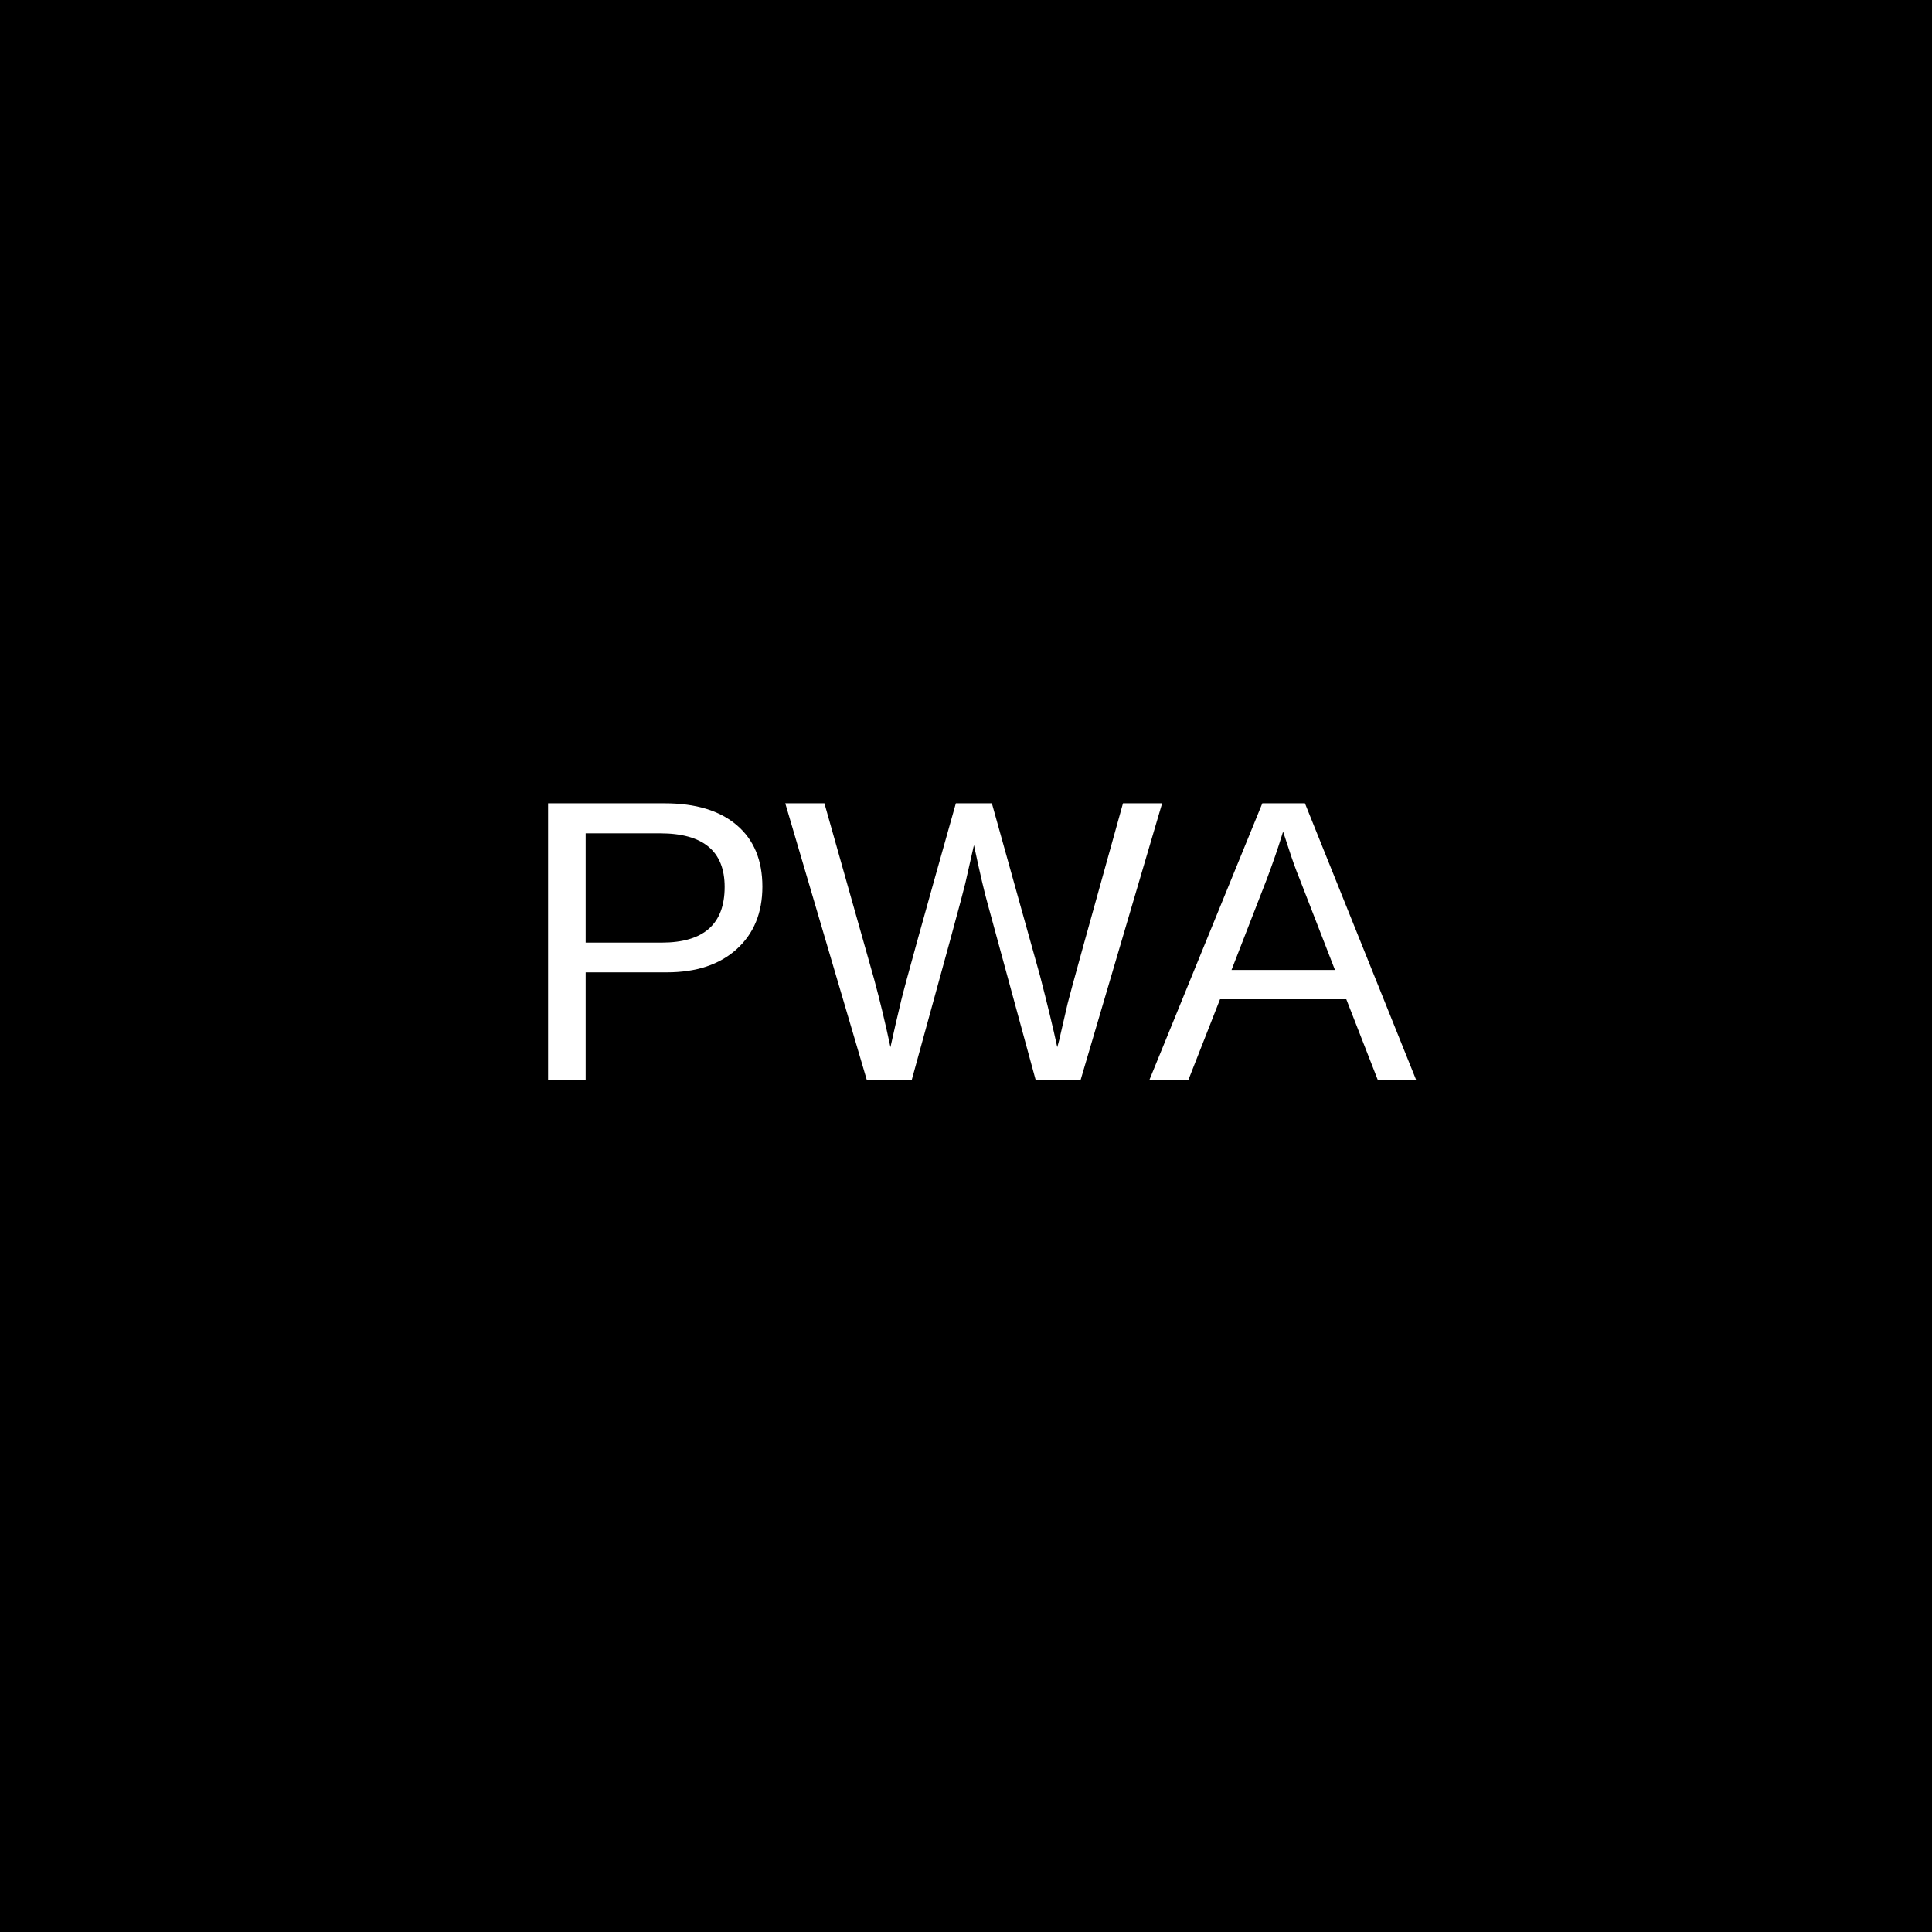
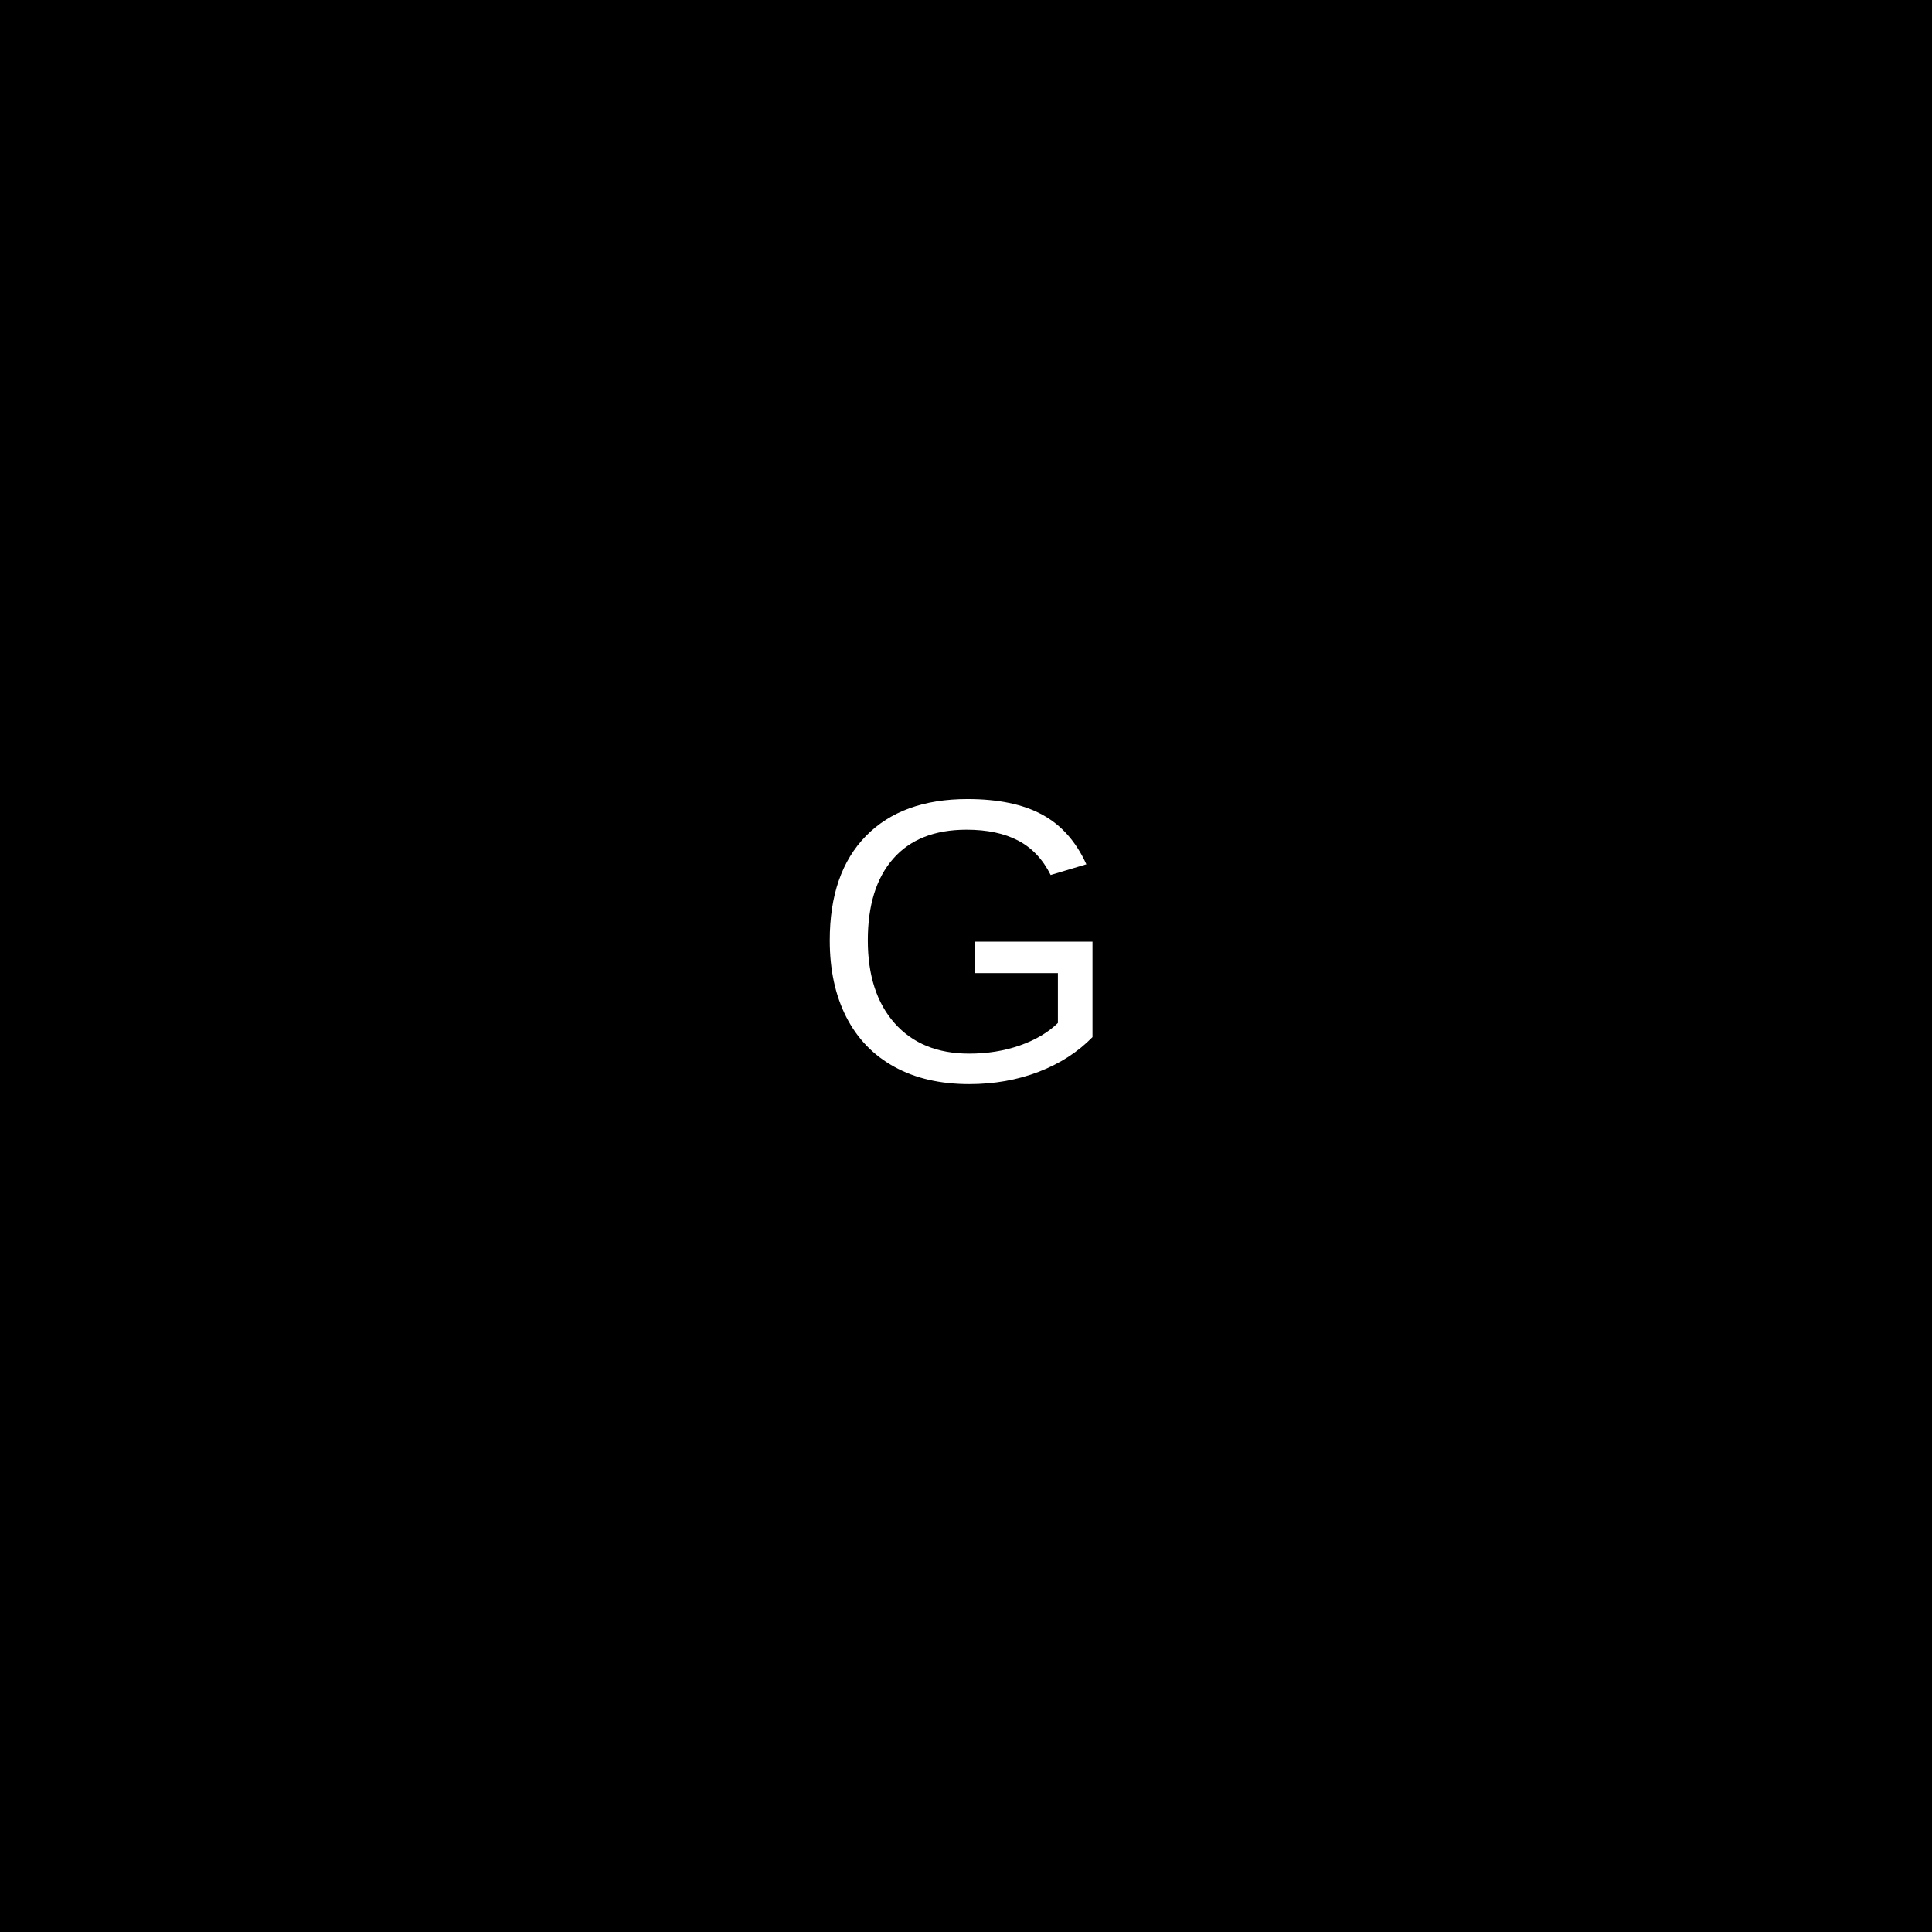
<svg xmlns="http://www.w3.org/2000/svg" width="192" height="192" viewBox="0 0 192 192">
  <rect width="192" height="192" fill="#000000" />
-   <text x="50%" y="50%" dominant-baseline="middle" text-anchor="middle" font-family="Arial" font-size="40" fill="#ffffff">PWA</text>
+   <text x="50%" y="50%" dominant-baseline="middle" text-anchor="middle" font-family="Arial" font-size="40" fill="#ffffff">G</text>
</svg>
